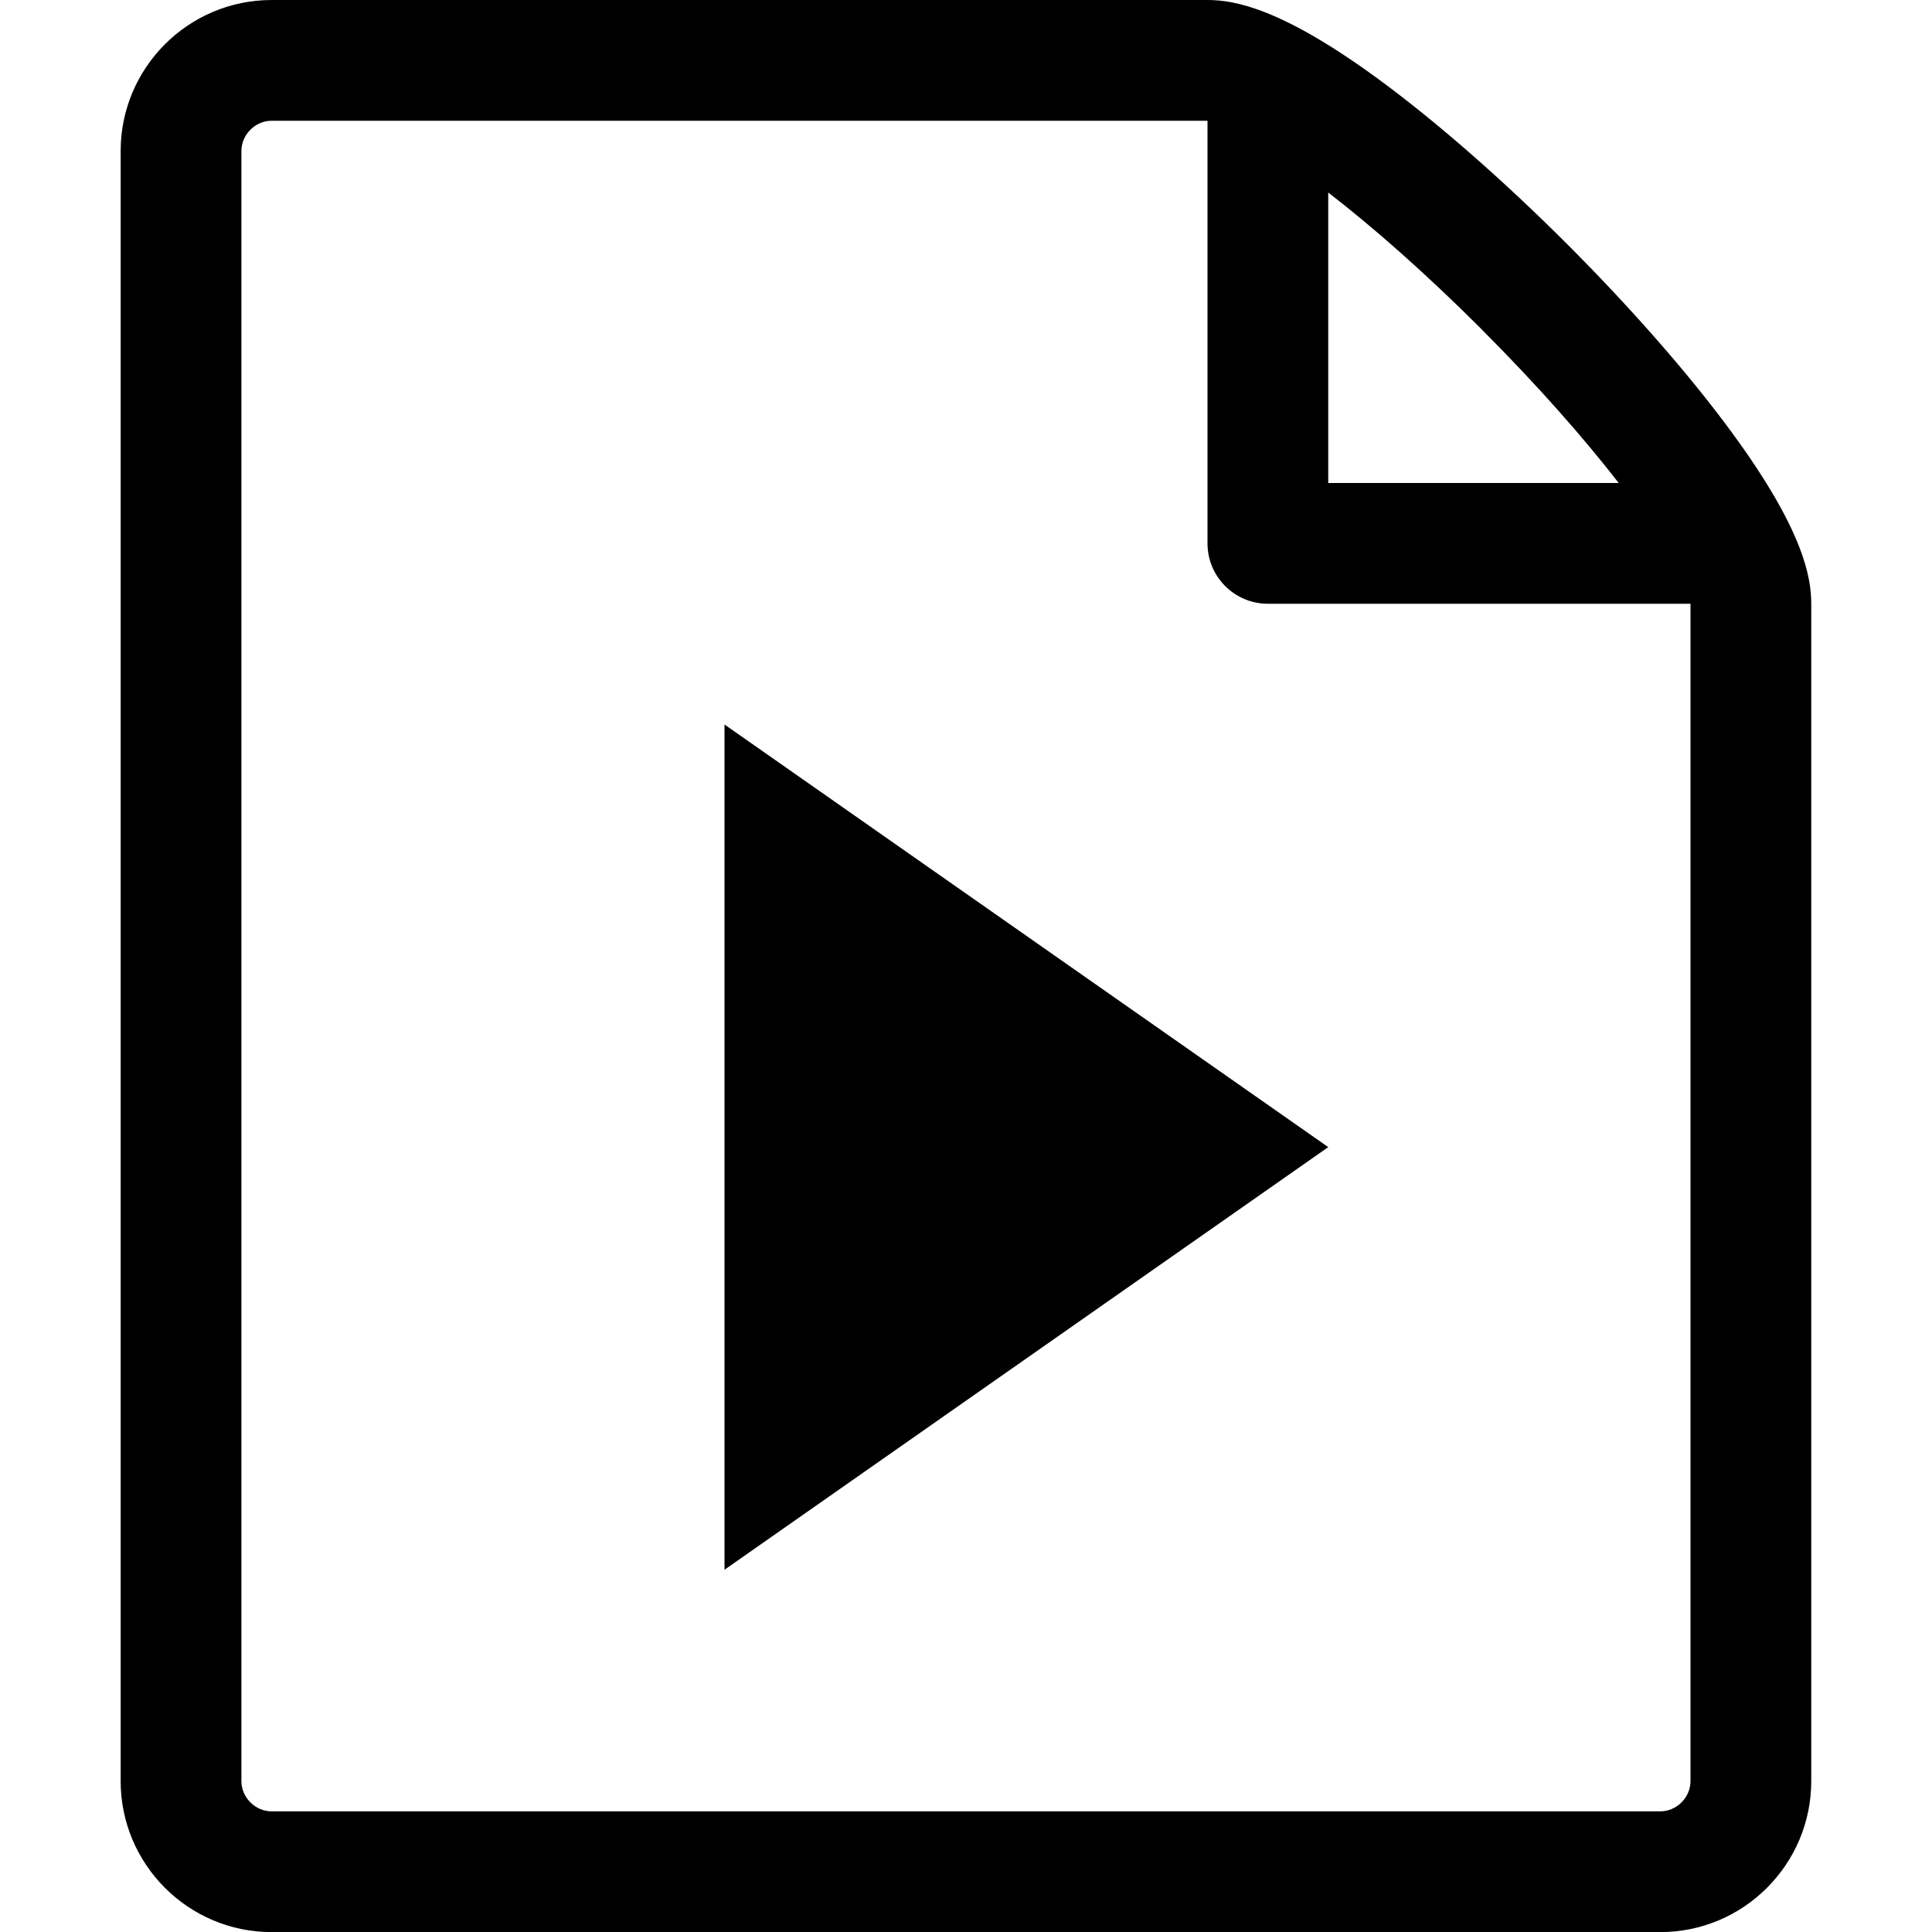
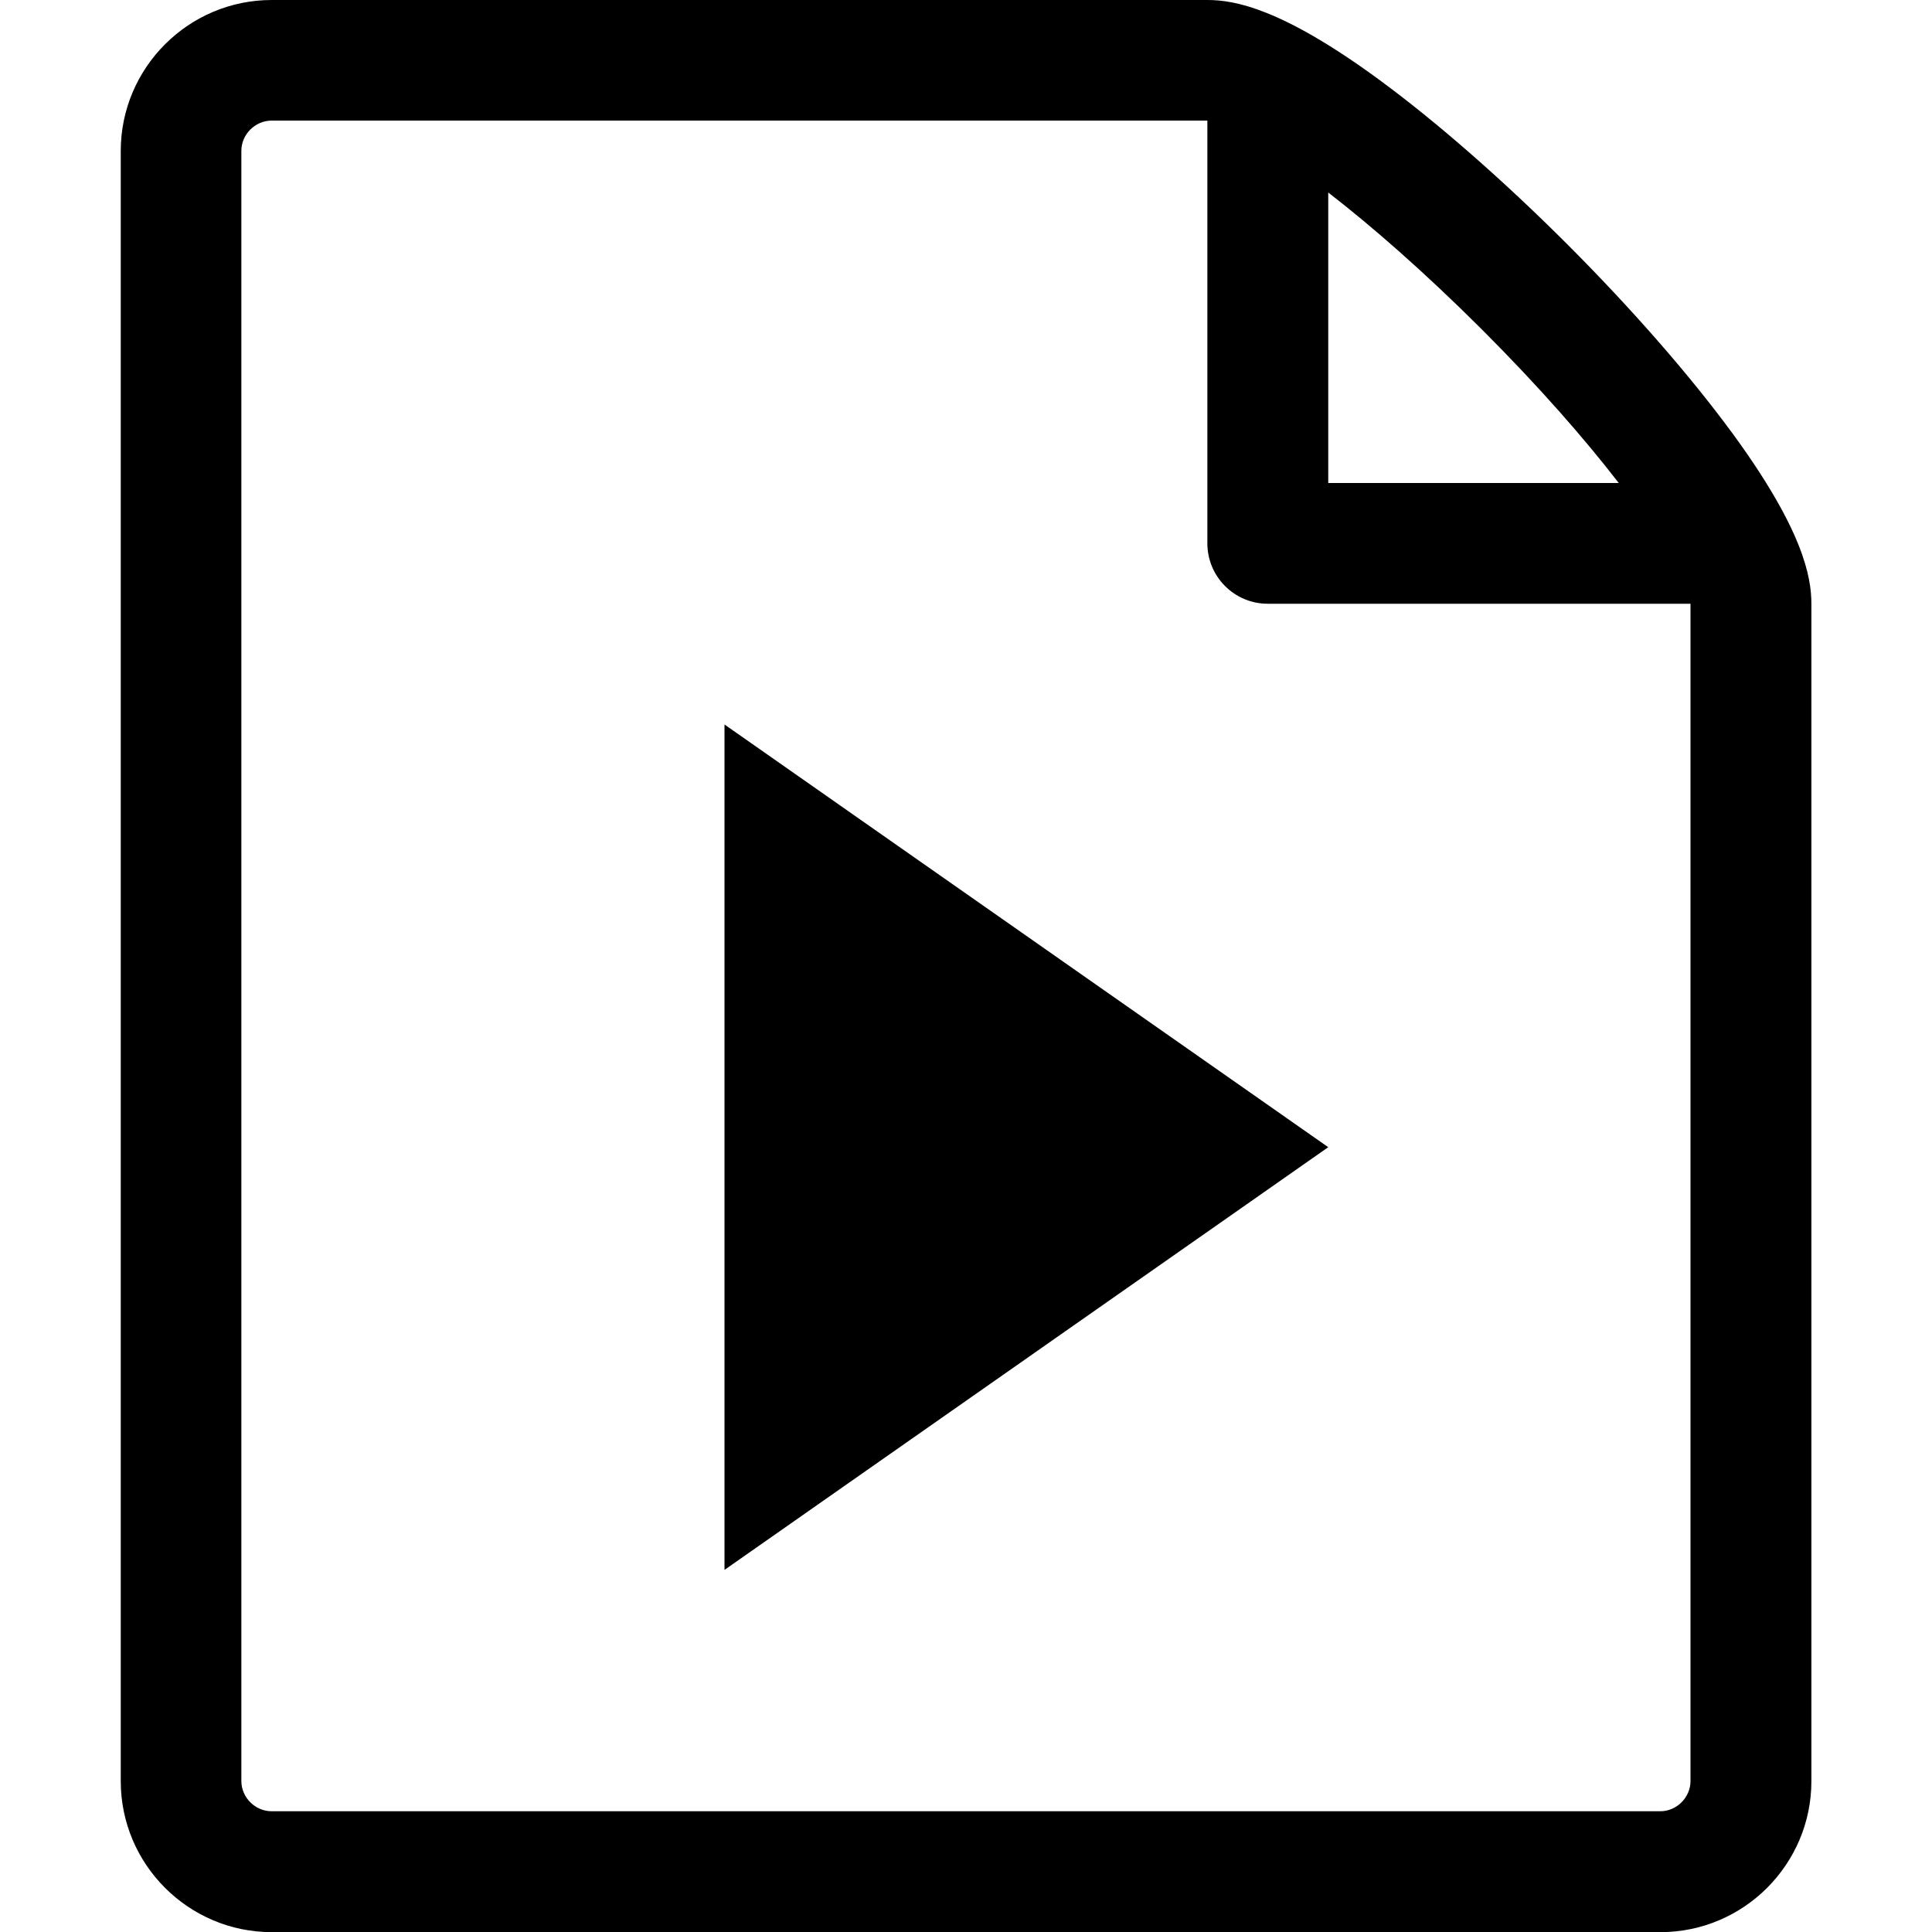
- <svg xmlns="http://www.w3.org/2000/svg" version="1.1" width="20" height="20" viewBox="0 0 20 20">
-   <path d="M7.5 7.5l6.25 4.375-6.25 4.375v-8.75z" />
-   <path d="M17.926 4.474c-0.434-0.592-1.039-1.283-1.703-1.947s-1.356-1.269-1.947-1.703c-1.007-0.739-1.496-0.824-1.776-0.824h-9.688c-0.862 0-1.563 0.701-1.563 1.563v16.875c0 0.862 0.701 1.563 1.563 1.563h14.375c0.862 0 1.563-0.701 1.563-1.563v-12.188c0-0.28-0.085-0.769-0.824-1.776zM15.339 3.411c0.6 0.6 1.070 1.141 1.418 1.589h-3.007v-3.007c0.449 0.347 0.99 0.818 1.589 1.417zM17.5 18.438c0 0.169-0.143 0.313-0.313 0.313h-14.375c-0.169 0-0.313-0.143-0.313-0.313v-16.875c0-0.169 0.143-0.313 0.313-0.313 0 0 9.687-0 9.688 0v4.375c0 0.345 0.28 0.625 0.625 0.625h4.375v12.188z" />
+ <svg xmlns="http://www.w3.org/2000/svg" version="1.1" width="14" height="14" viewBox="0 0 14 14">
+   <path d="M5.25 5.25l4.375 3.063-4.375 3.063v-6.125z" />
+   <path d="M12.548 3.132c-0.304-0.414-0.727-0.898-1.192-1.363s-0.949-0.888-1.363-1.192c-0.705-0.517-1.047-0.577-1.243-0.577h-6.781c-0.603 0-1.094 0.491-1.094 1.094v11.813c0 0.603 0.491 1.094 1.094 1.094h10.063c0.603 0 1.094-0.491 1.094-1.094v-8.531c0-0.196-0.060-0.538-0.577-1.243zM10.738 2.387c0.42 0.42 0.749 0.798 0.992 1.113h-2.105v-2.105c0.314 0.243 0.693 0.573 1.113 0.992zM12.25 12.906c0 0.119-0.1 0.219-0.219 0.219h-10.063c-0.119 0-0.219-0.1-0.219-0.219v-11.813c0-0.119 0.1-0.219 0.219-0.219 0 0 6.781-0 6.781 0v3.063c0 0.242 0.196 0.438 0.438 0.438h3.063v8.531z" />
</svg>
